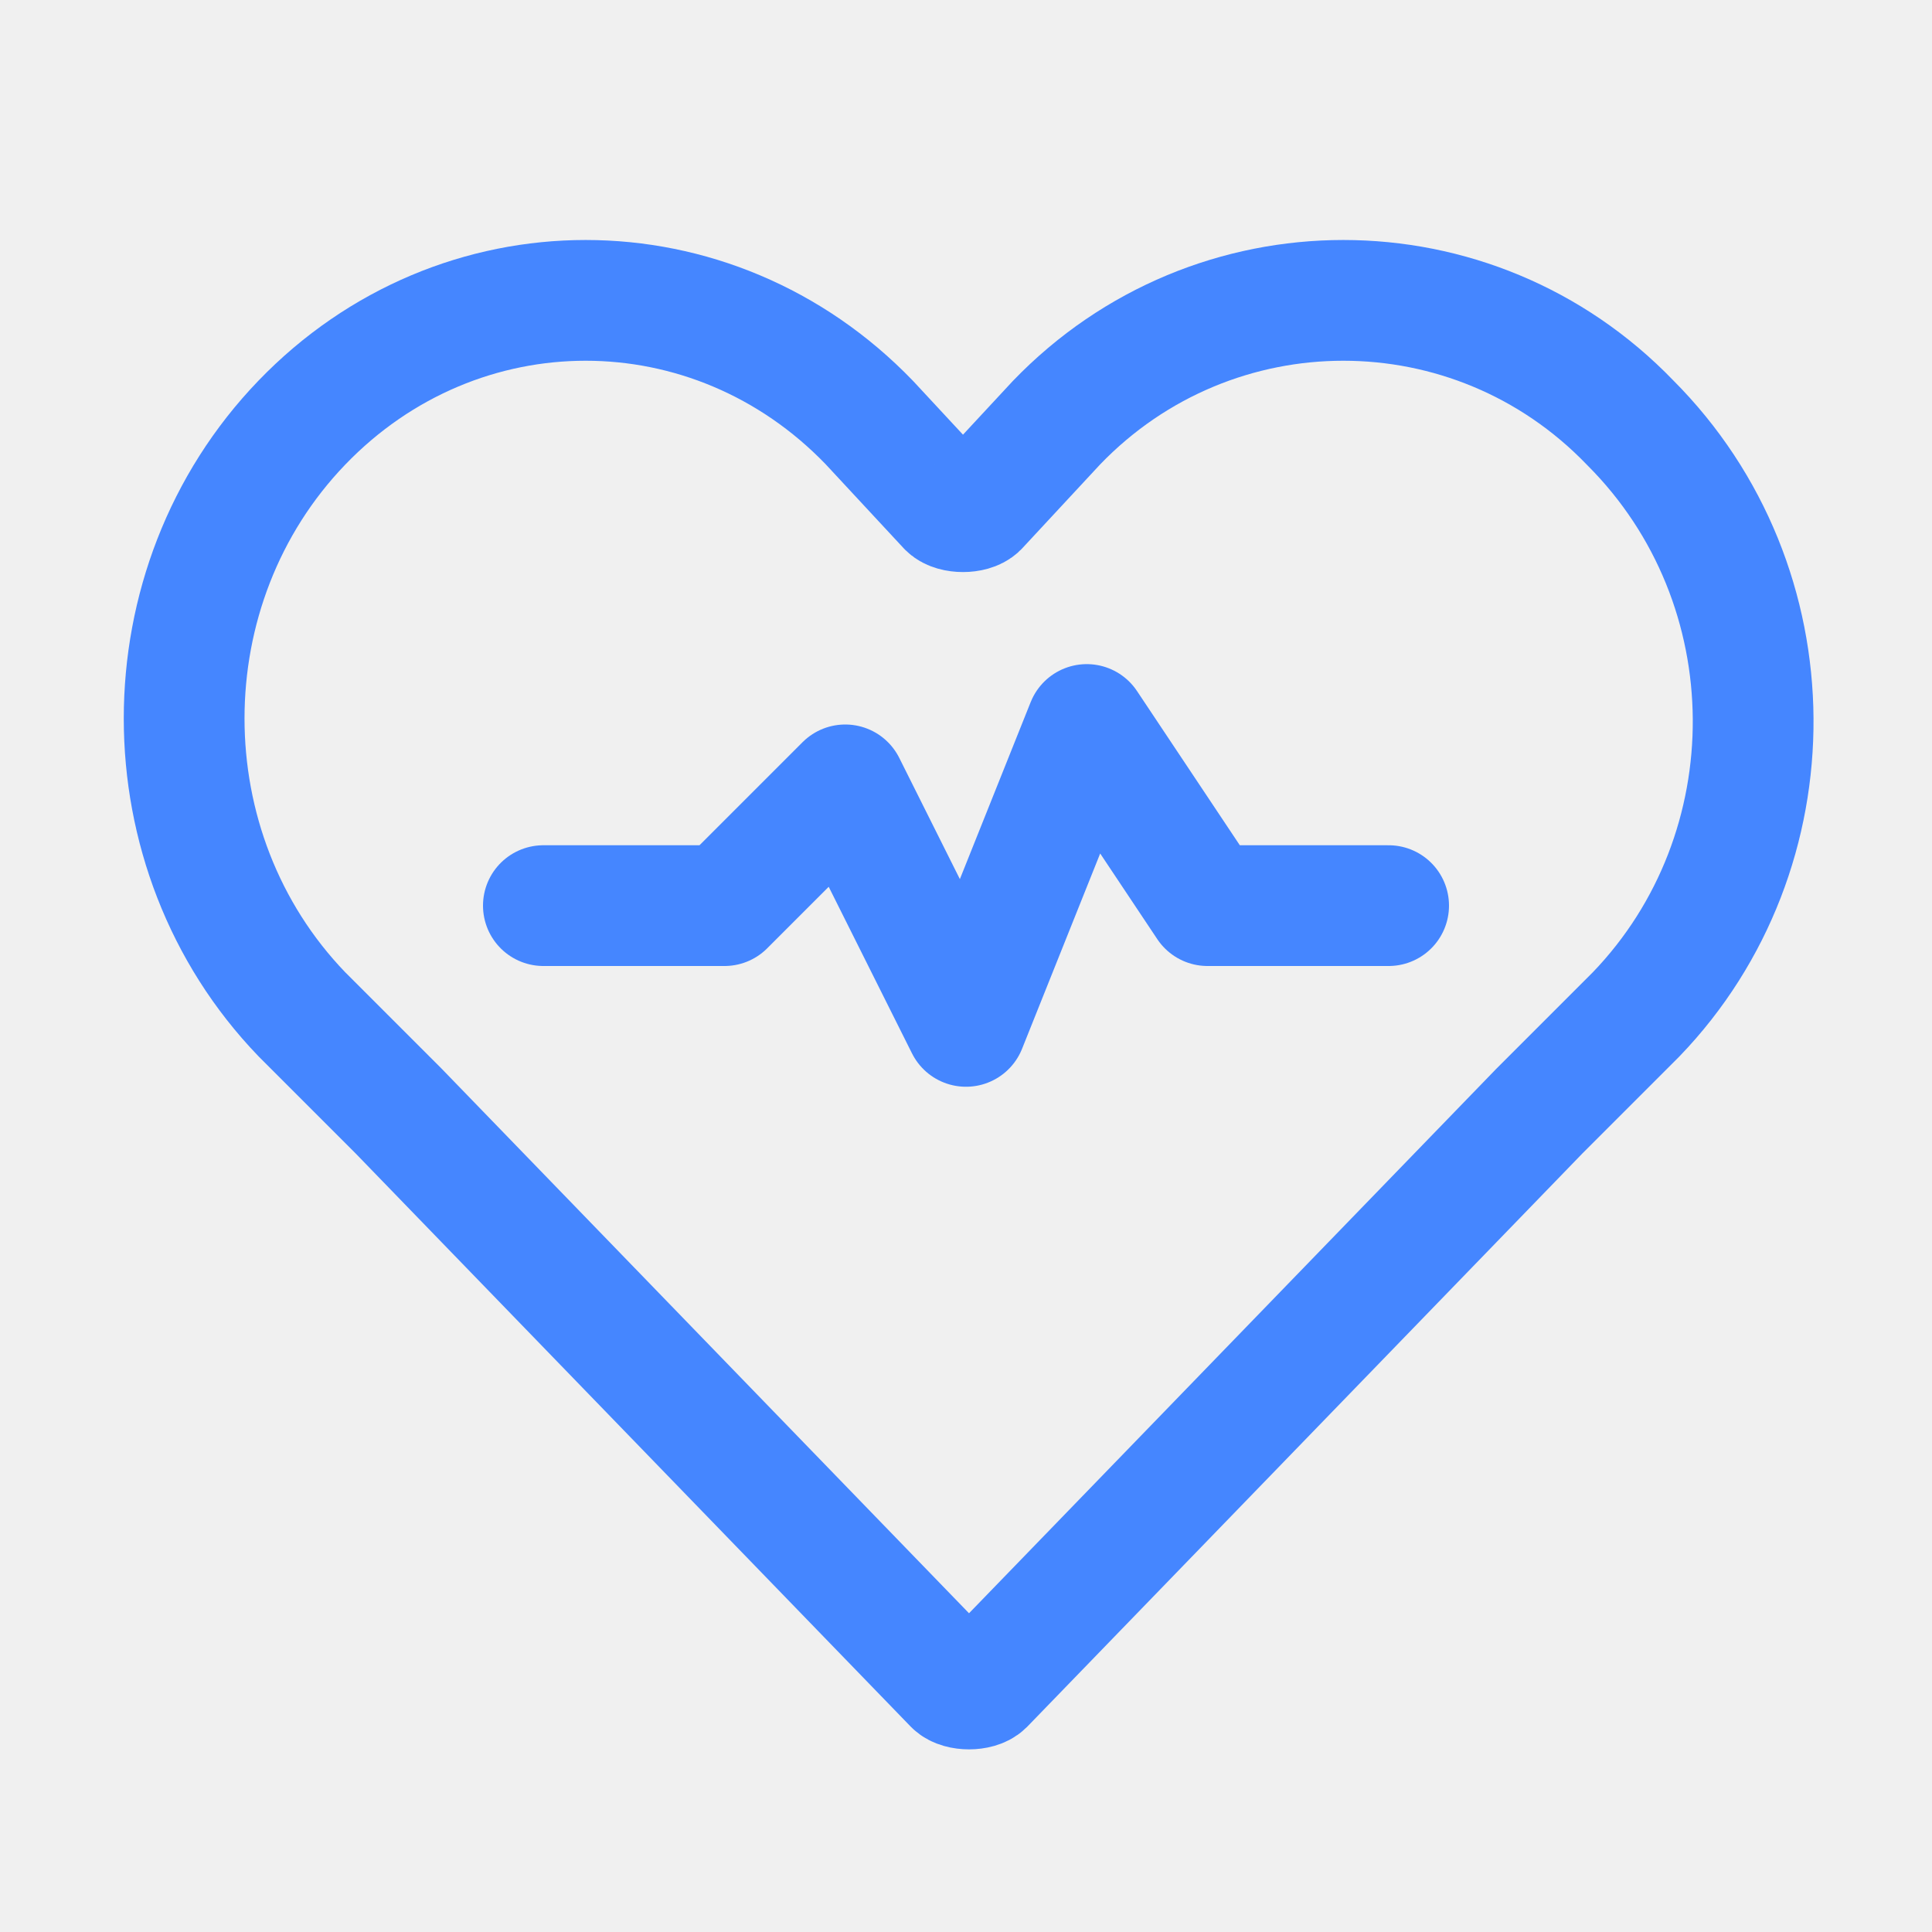
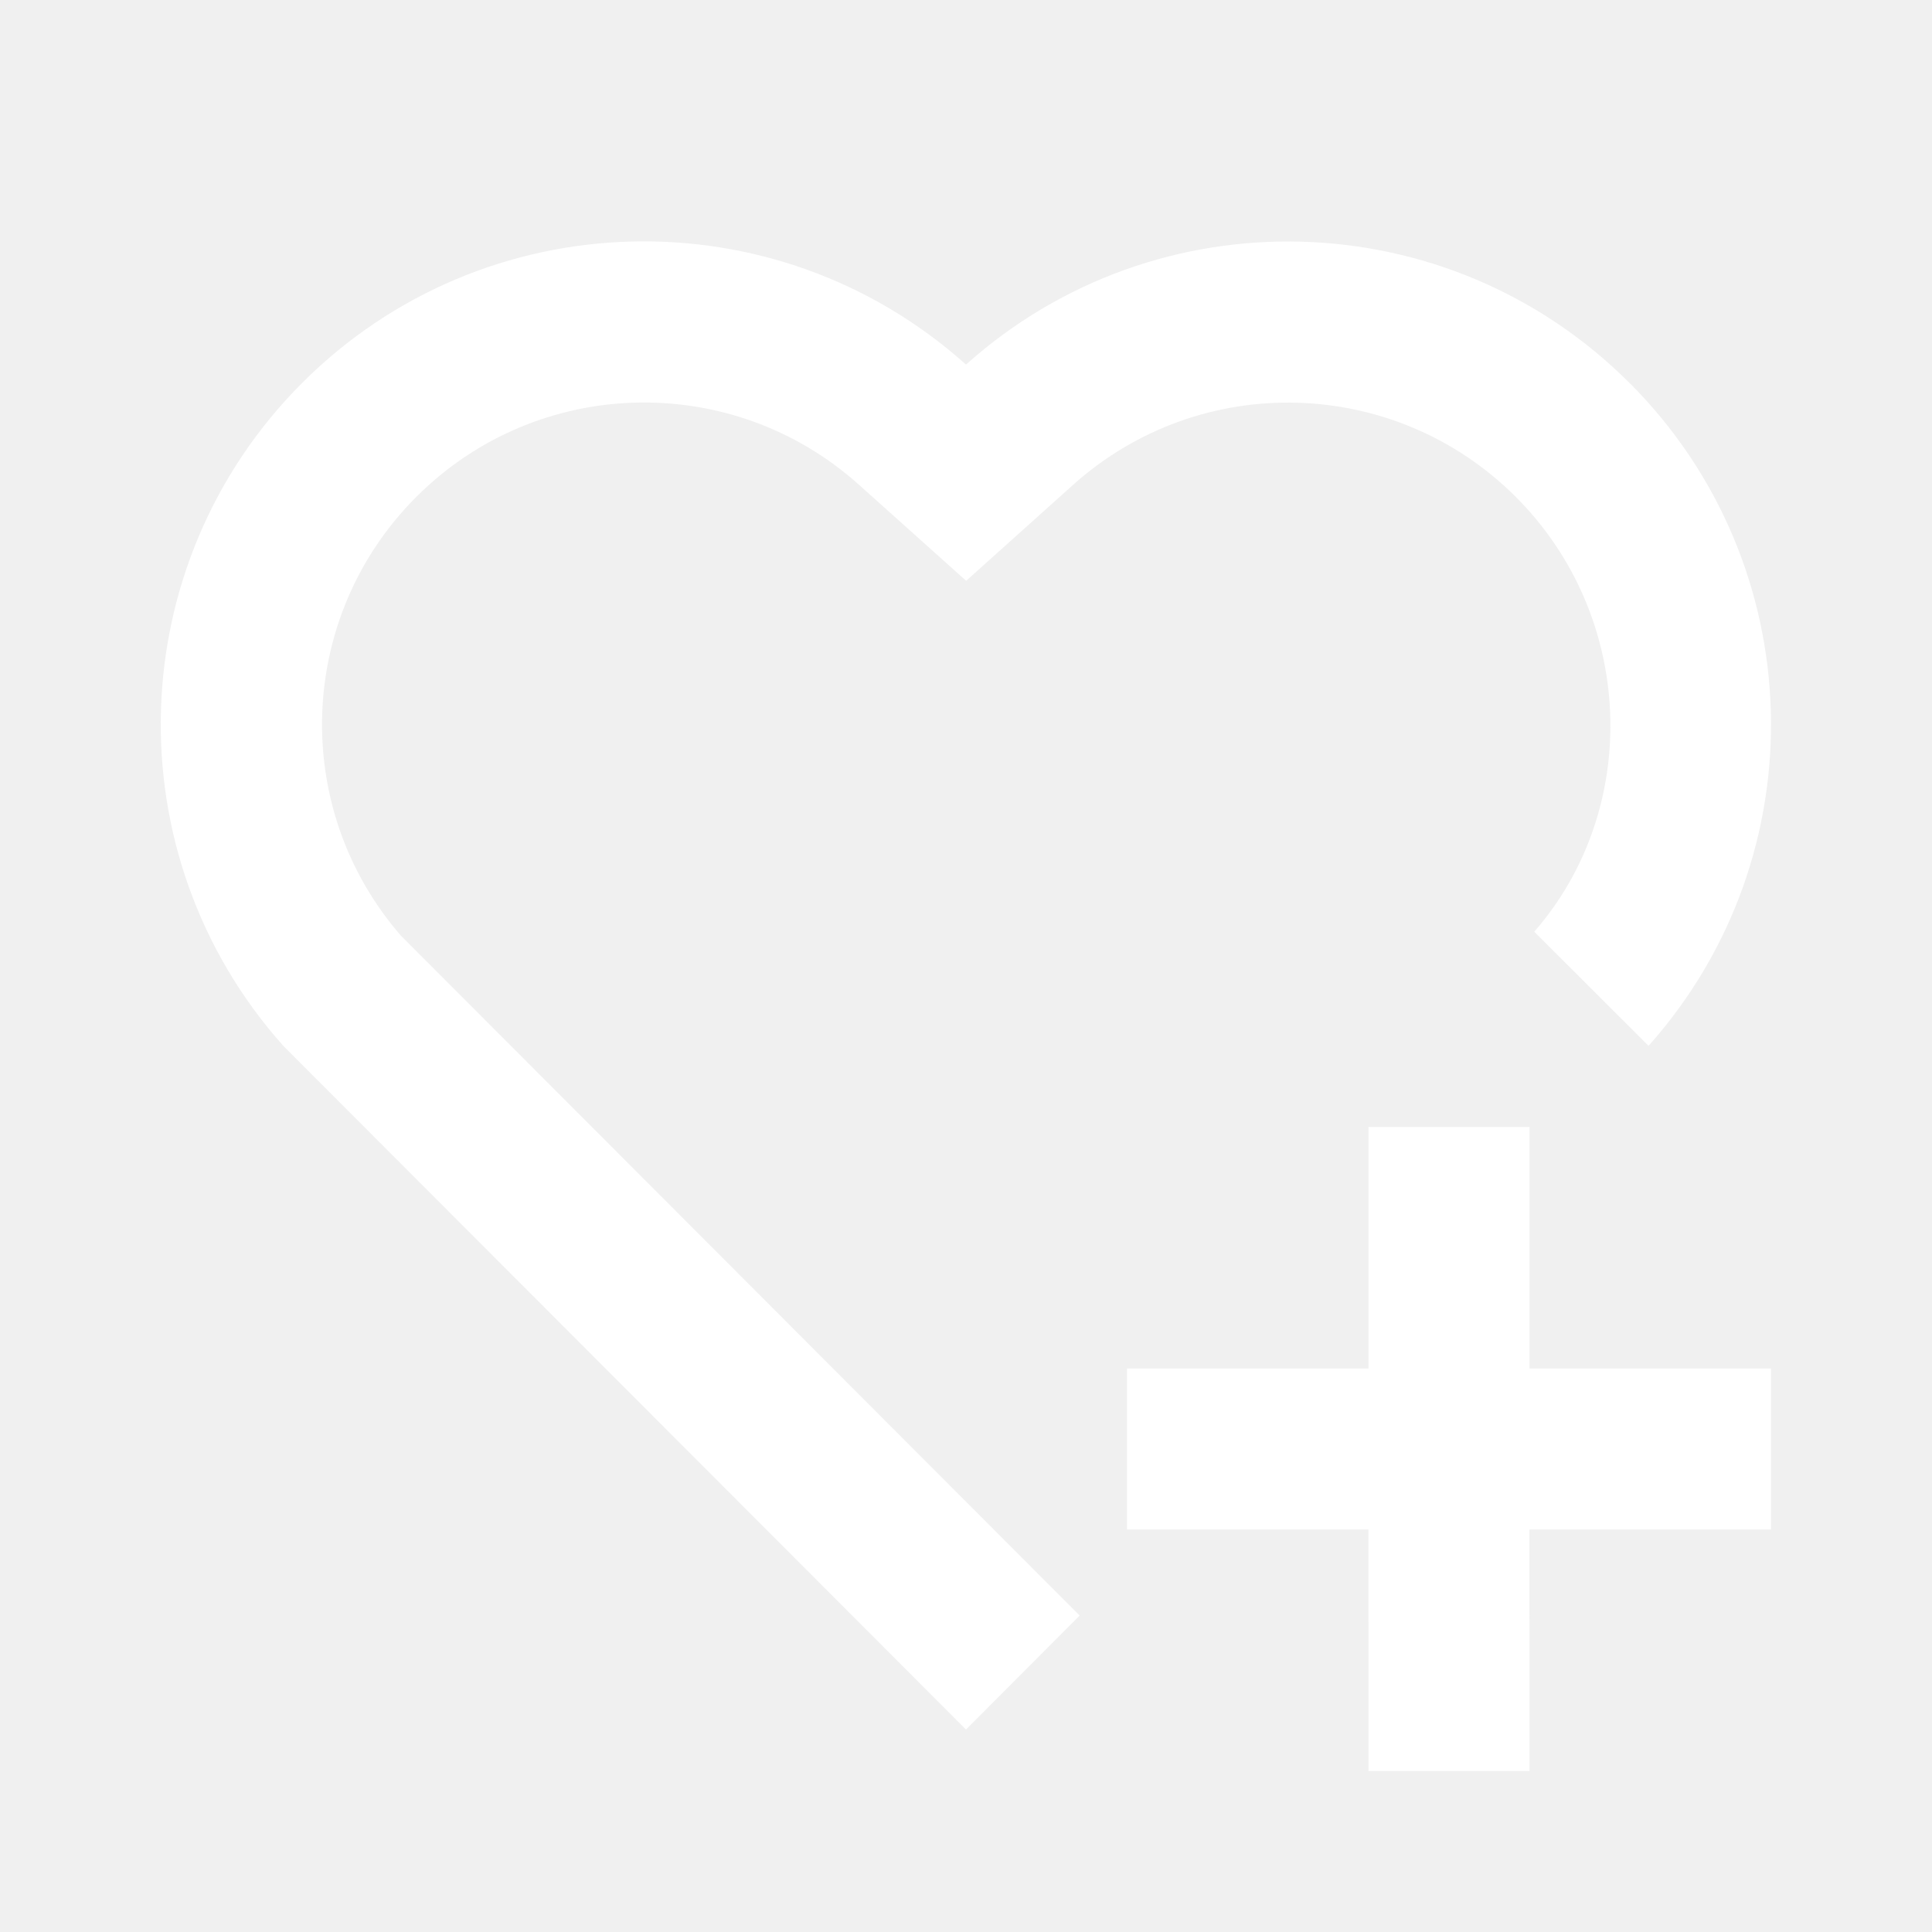
- <svg xmlns="http://www.w3.org/2000/svg" xml:space="preserve" id="Icons" width="800" height="800" fill="#fff" version="1.1" viewBox="0 0 32 32">
-   <g id="SVGRepo_iconCarrier">
-     <style>.st0{fill:none;stroke:#4586ff;stroke-width:2;stroke-linecap:round;stroke-linejoin:round;stroke-miterlimit:10}</style>
-     <path d="M27 7h0c-2.6-2.7-6.9-2.7-9.5 0l-1.3 1.4c-.1.1-.4.1-.5 0L14.4 7C11.8 4.3 7.6 4.3 5 7h0c-2.6 2.7-2.6 7.1 0 9.8l1.6 1.6 9.2 9.5c.1.1.4.1.5 0l9.2-9.5 1.6-1.6c2.6-2.7 2.6-7.1-.1-9.8z" class="st0" />
-     <path d="M9 15h3l2-2 2 4 2-5 2 3h3" class="st0" />
-   </g>
+ <svg xmlns="http://www.w3.org/2000/svg" width="800" height="800" fill="#fff" viewBox="0 0 24 24">
+   <path fill="none" d="M0 0h24v24H0z" />
+   <path d="M19 14v3h3v2h-3.001L19 22h-2l-.001-3H14v-2h3v-3h2zm1.243-9.243a6 6 0 0 1 .236 8.235l-1.42-1.418c1.331-1.524 1.261-3.914-.232-5.404a4.001 4.001 0 0 0-5.49-.153l-1.335 1.198-1.336-1.197a3.999 3.999 0 0 0-5.494.154 4 4 0 0 0-.192 5.451l8.432 8.446L12 21.485l-8.48-8.492A6 6 0 0 1 12 4.529a5.998 5.998 0 0 1 8.242.228z" />
</svg>
